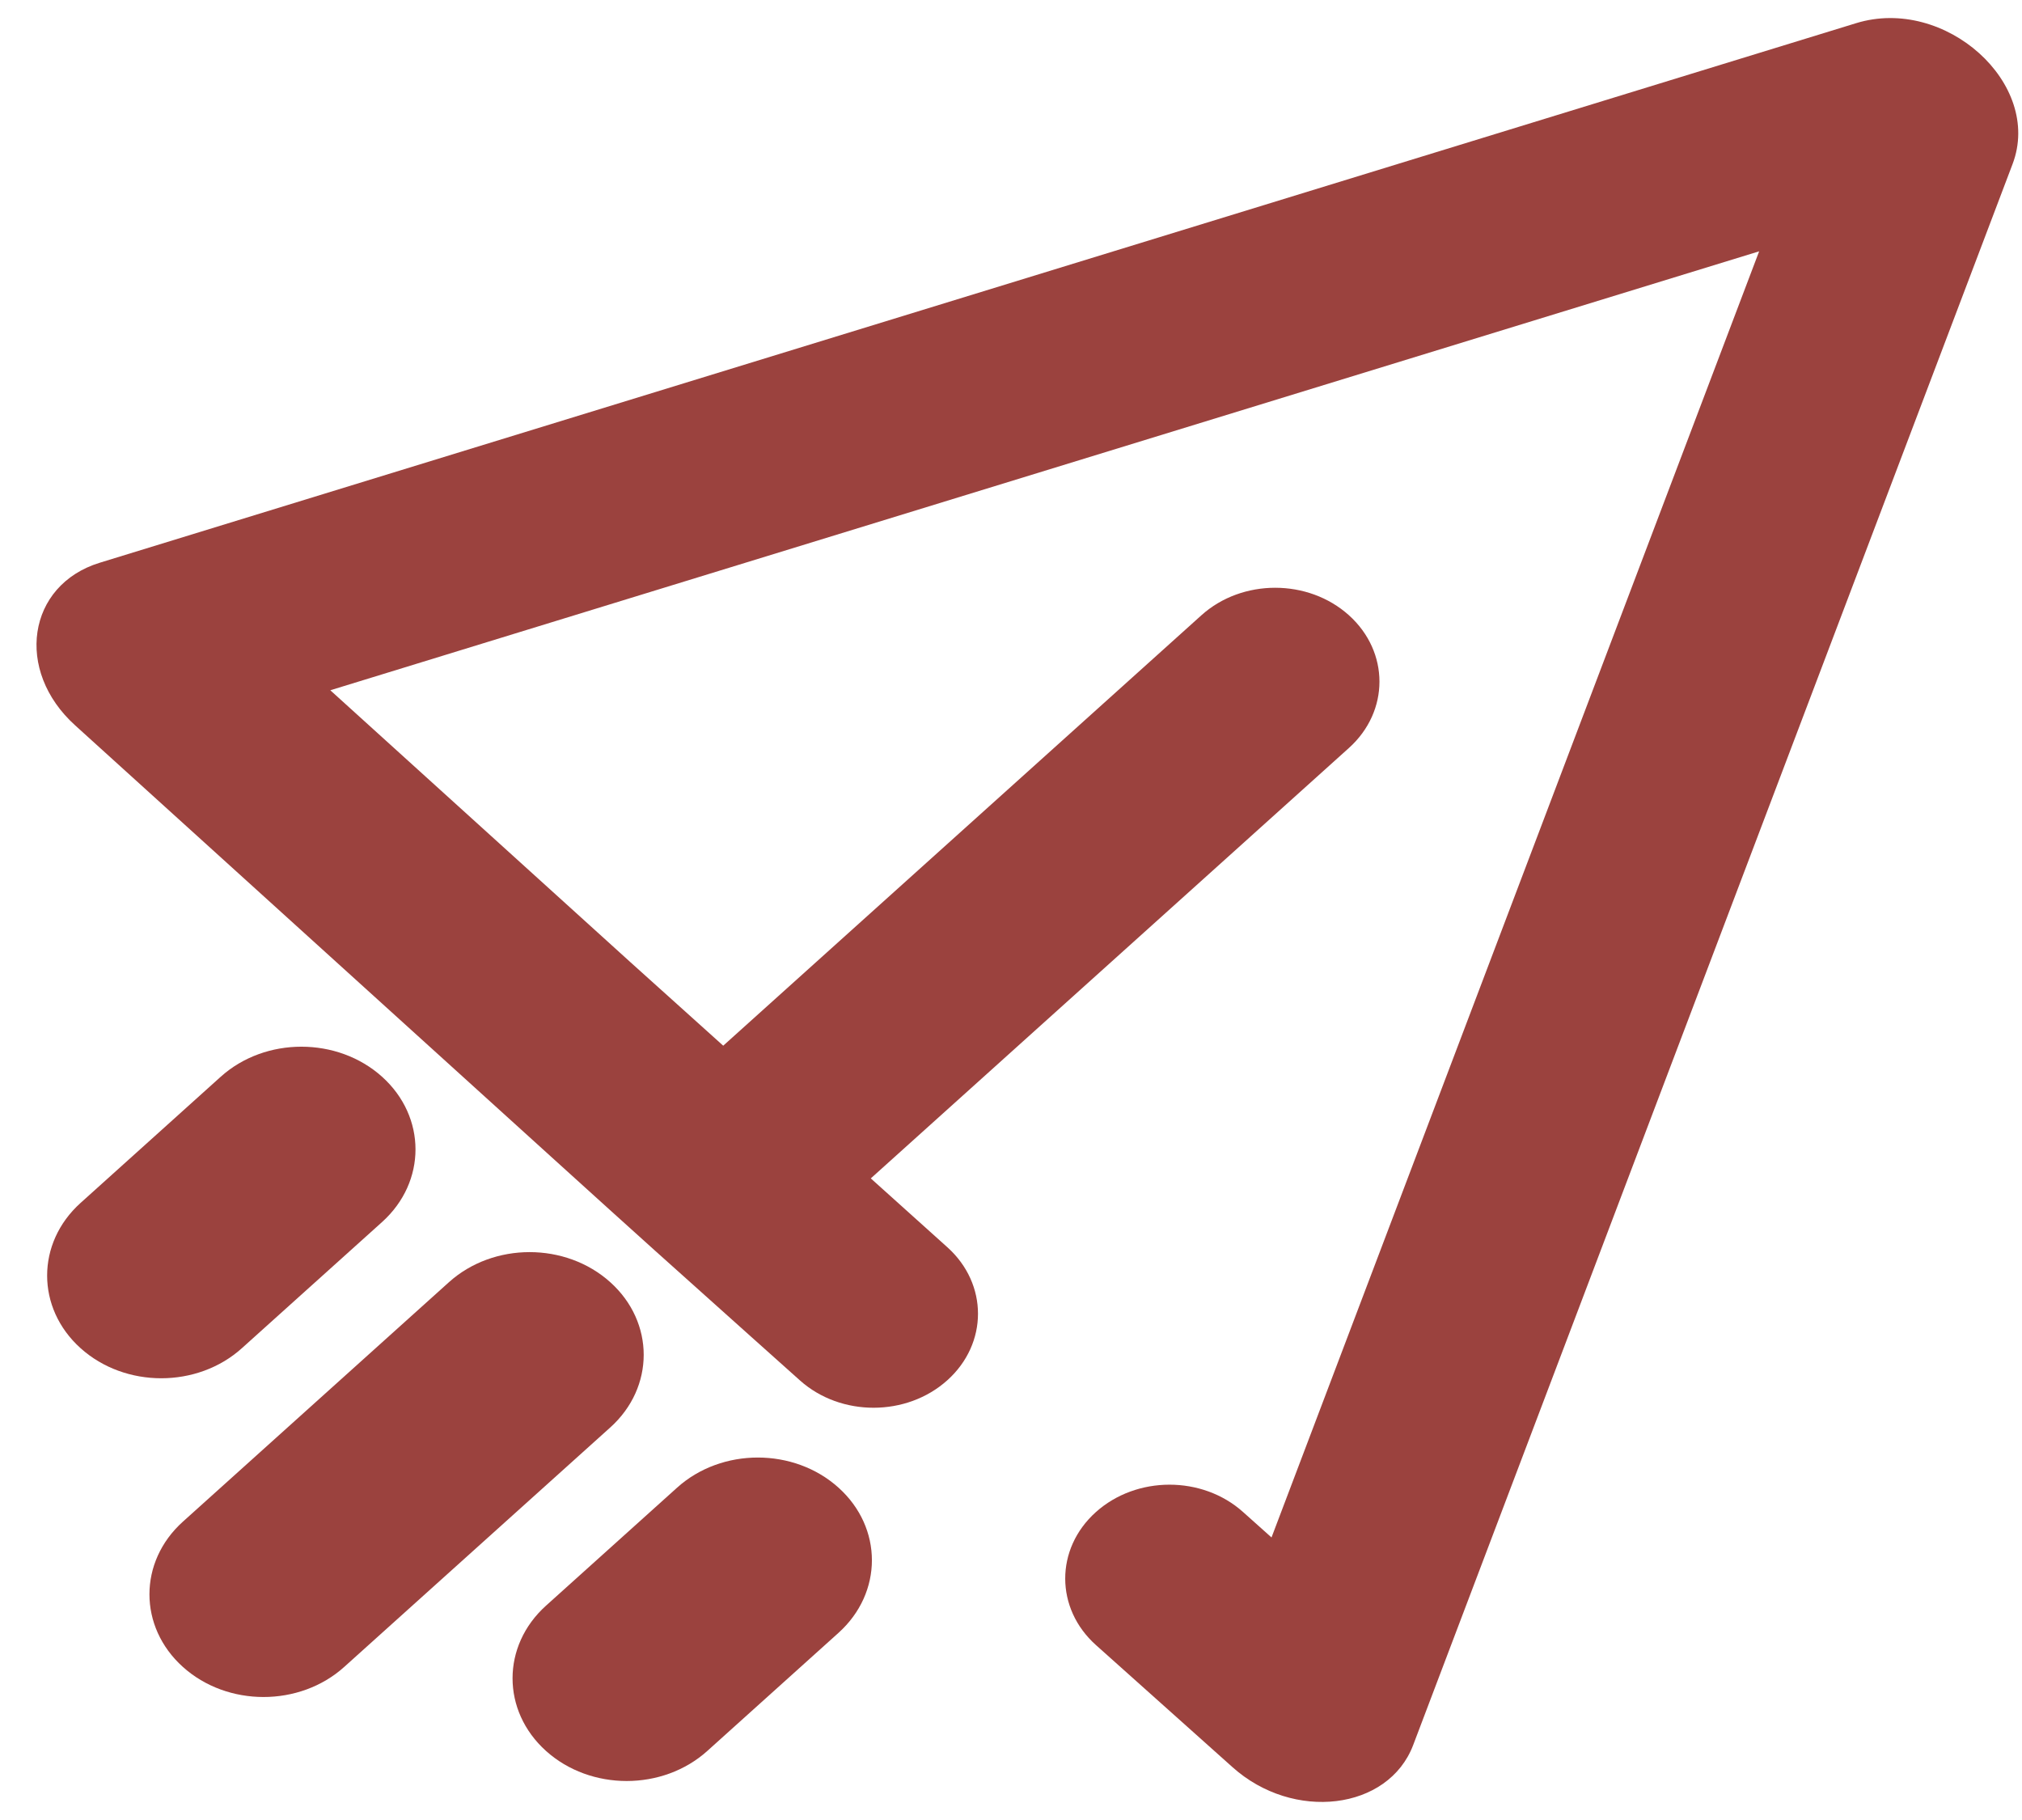
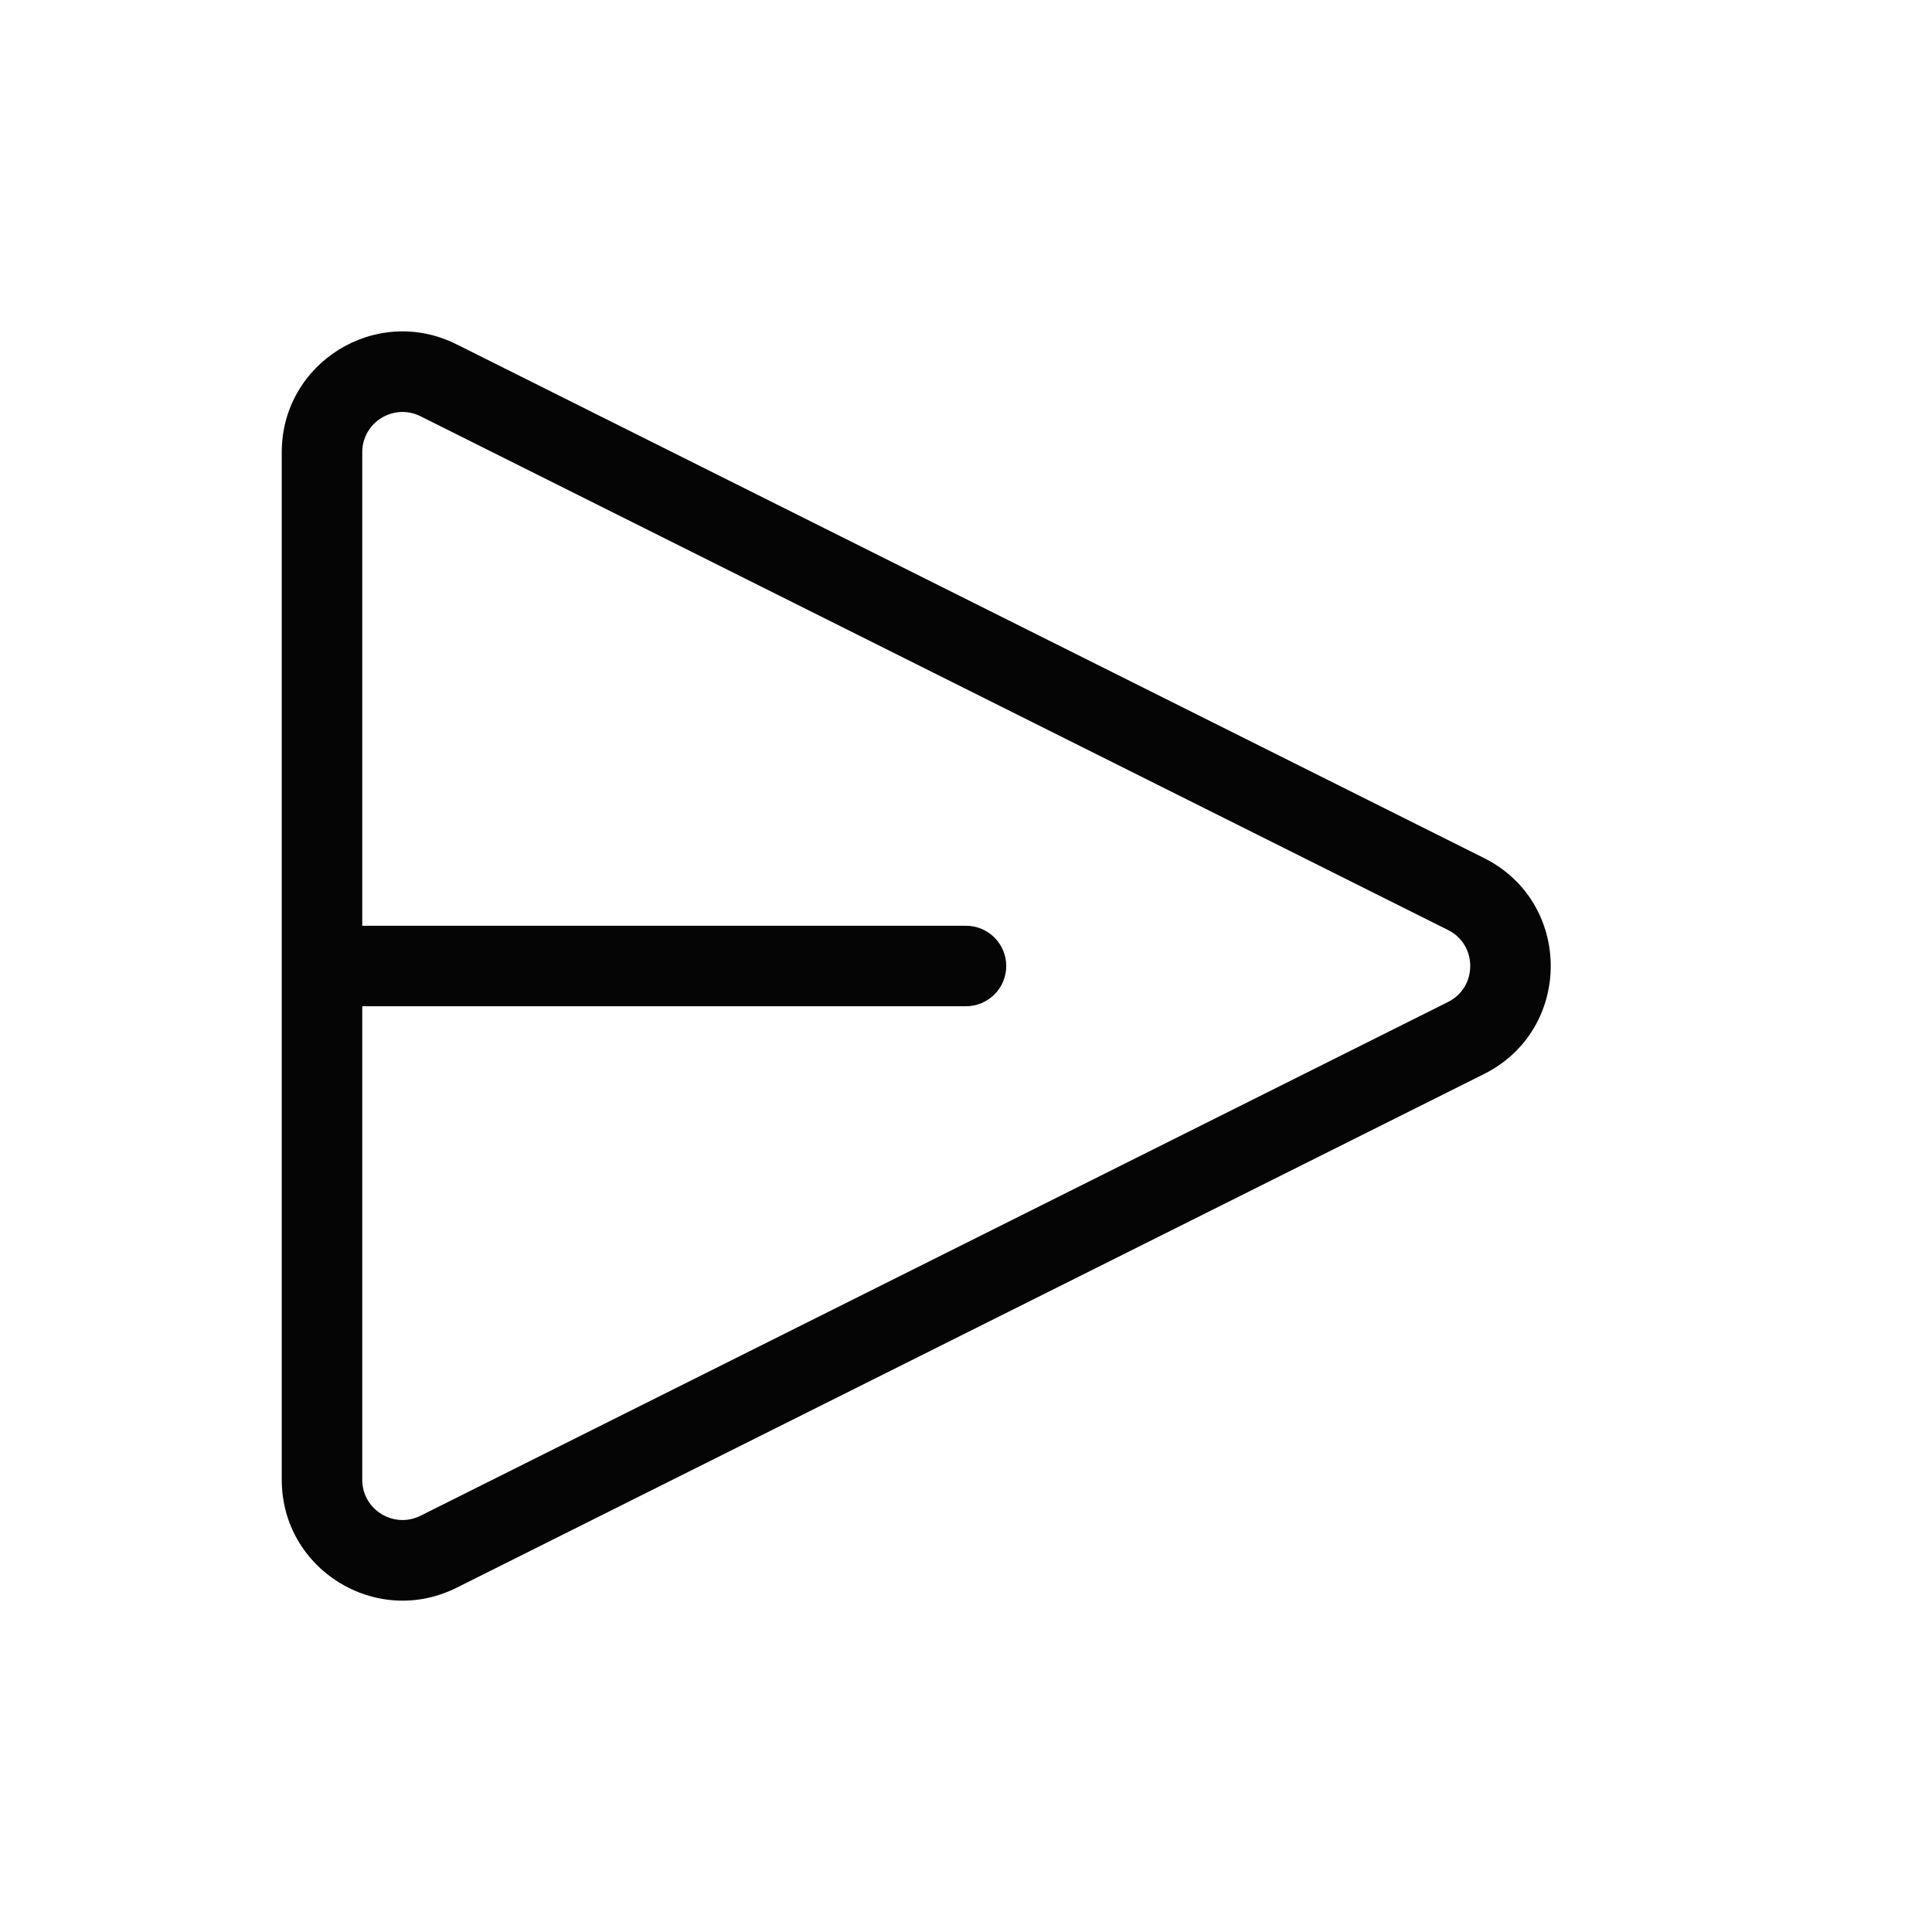
- <svg xmlns="http://www.w3.org/2000/svg" width="50" height="45" viewBox="0 0 50 45" fill="none">
-   <path d="M9.448 30.215C10.55 29.223 10.55 27.615 9.448 26.623C8.346 25.632 6.56 25.632 5.458 26.623L1.992 29.743C0.89 30.735 0.89 32.343 1.992 33.334C3.094 34.326 4.881 34.326 5.982 33.334L9.448 30.215Z" fill="#9B423E" />
-   <path d="M15.091 35.294C16.193 34.302 16.193 32.694 15.091 31.703C13.989 30.711 12.203 30.711 11.101 31.703L4.522 37.624C3.42 38.616 3.42 40.224 4.522 41.215C5.624 42.207 7.41 42.207 8.512 41.215L15.091 35.294Z" fill="#9B423E" />
-   <path d="M20.734 36.782C21.836 37.773 21.836 39.381 20.734 40.373L17.491 43.292C16.389 44.284 14.603 44.284 13.501 43.292C12.399 42.3 12.399 40.693 13.501 39.701L16.744 36.782C17.846 35.79 19.633 35.79 20.734 36.782Z" fill="#9B423E" />
-   <path fill-rule="evenodd" clip-rule="evenodd" d="M8.168 17.067L15.593 23.794L17.884 25.855L29.709 15.212C30.716 14.306 32.349 14.306 33.356 15.212C34.363 16.119 34.363 17.588 33.356 18.494L21.533 29.136L23.427 30.839C24.436 31.746 24.436 33.218 23.427 34.126C22.421 35.032 20.791 35.034 19.782 34.132L18.581 33.058C16.523 31.218 15.878 30.64 13.636 28.608L1.863 17.939C0.355 16.582 0.672 14.465 2.466 13.914L45.898 0.573C48.102 -0.105 50.52 2.071 49.767 4.056L34.945 43.147C34.333 44.761 31.98 45.046 30.472 43.689L27.102 40.676C26.089 39.771 26.087 38.297 27.096 37.389C28.101 36.485 29.729 36.482 30.736 37.383L31.442 38.014L43.5 6.214L8.168 17.067Z" fill="#9B423E" />
+ <svg xmlns="http://www.w3.org/2000/svg" width="24" height="24" viewBox="0 0 24 24" fill="none">
+   <path fill-rule="evenodd" clip-rule="evenodd" d="M3.5 5.618C3.5 4.503 4.673 3.778 5.671 4.277L18.435 10.659C19.54 11.211 19.54 12.789 18.435 13.342L5.671 19.724C4.673 20.222 3.5 19.497 3.5 18.382V5.618ZM5.224 5.171C4.891 5.005 4.5 5.246 4.5 5.618V11.5H12C12.276 11.5 12.5 11.724 12.5 12C12.5 12.276 12.276 12.5 12 12.5H4.5V18.382C4.5 18.754 4.891 18.995 5.224 18.829L17.988 12.447C18.356 12.263 18.356 11.737 17.988 11.553L5.224 5.171Z" fill="#050505" />
</svg>
